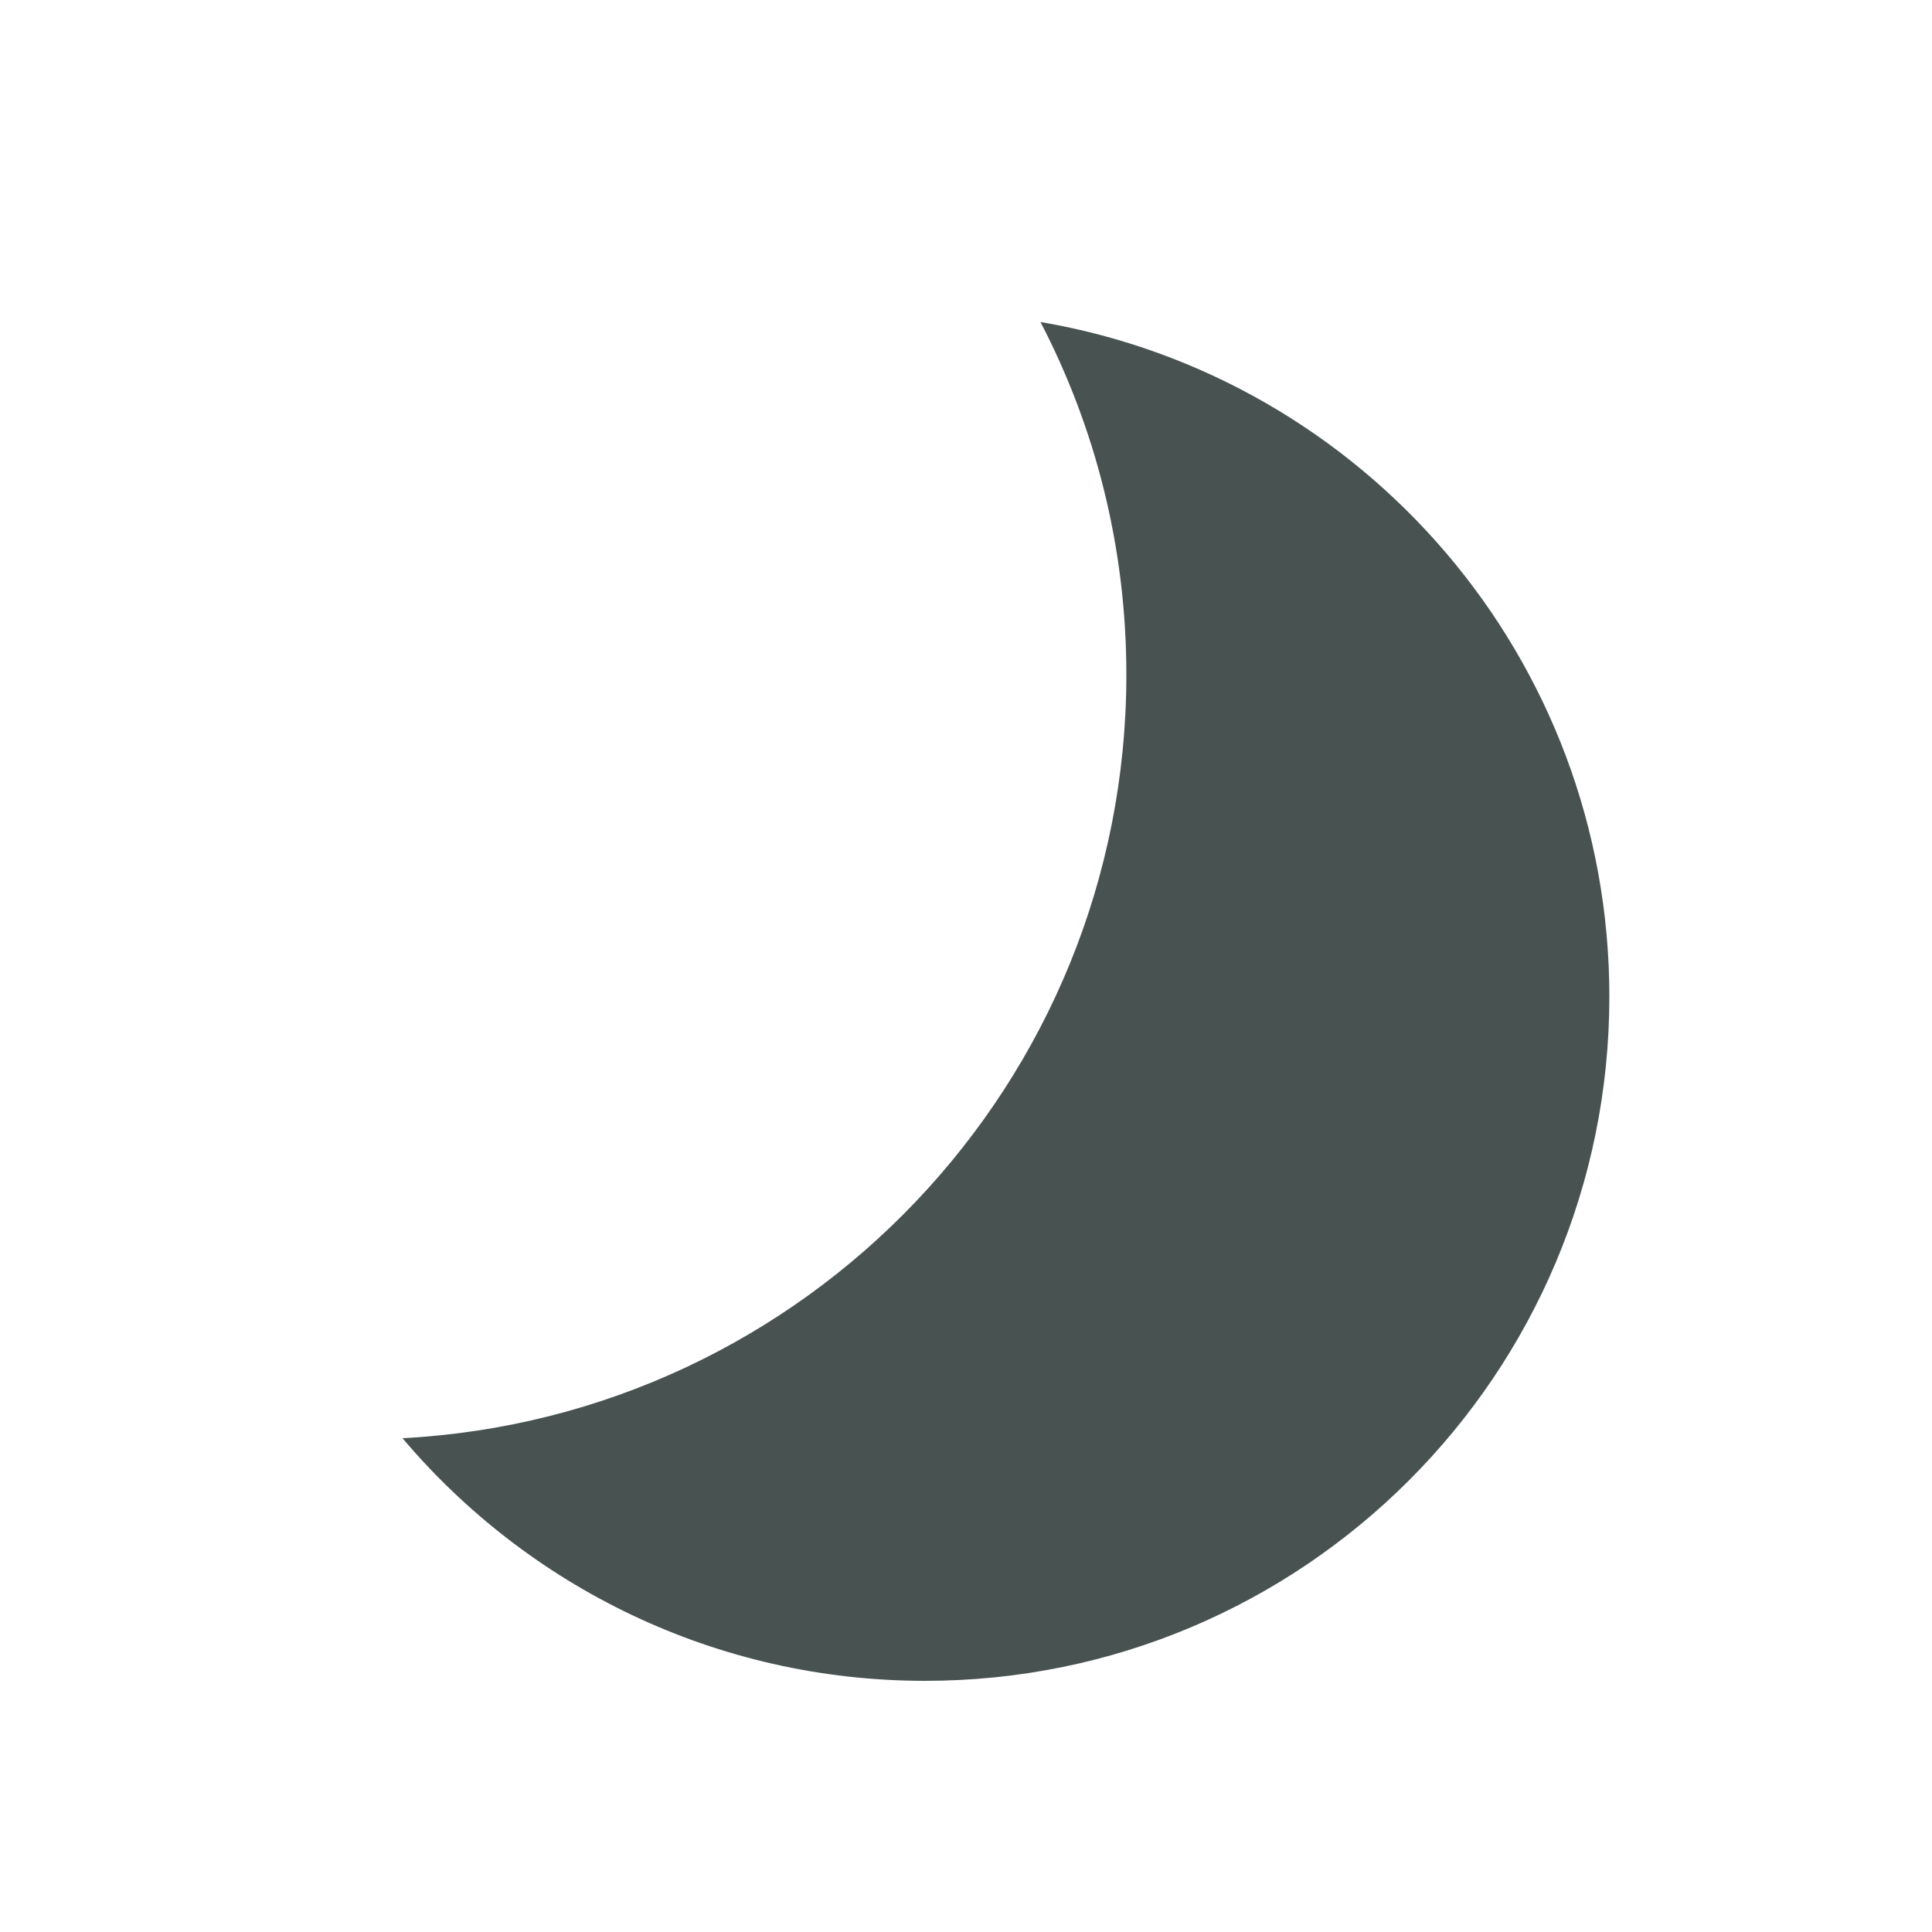
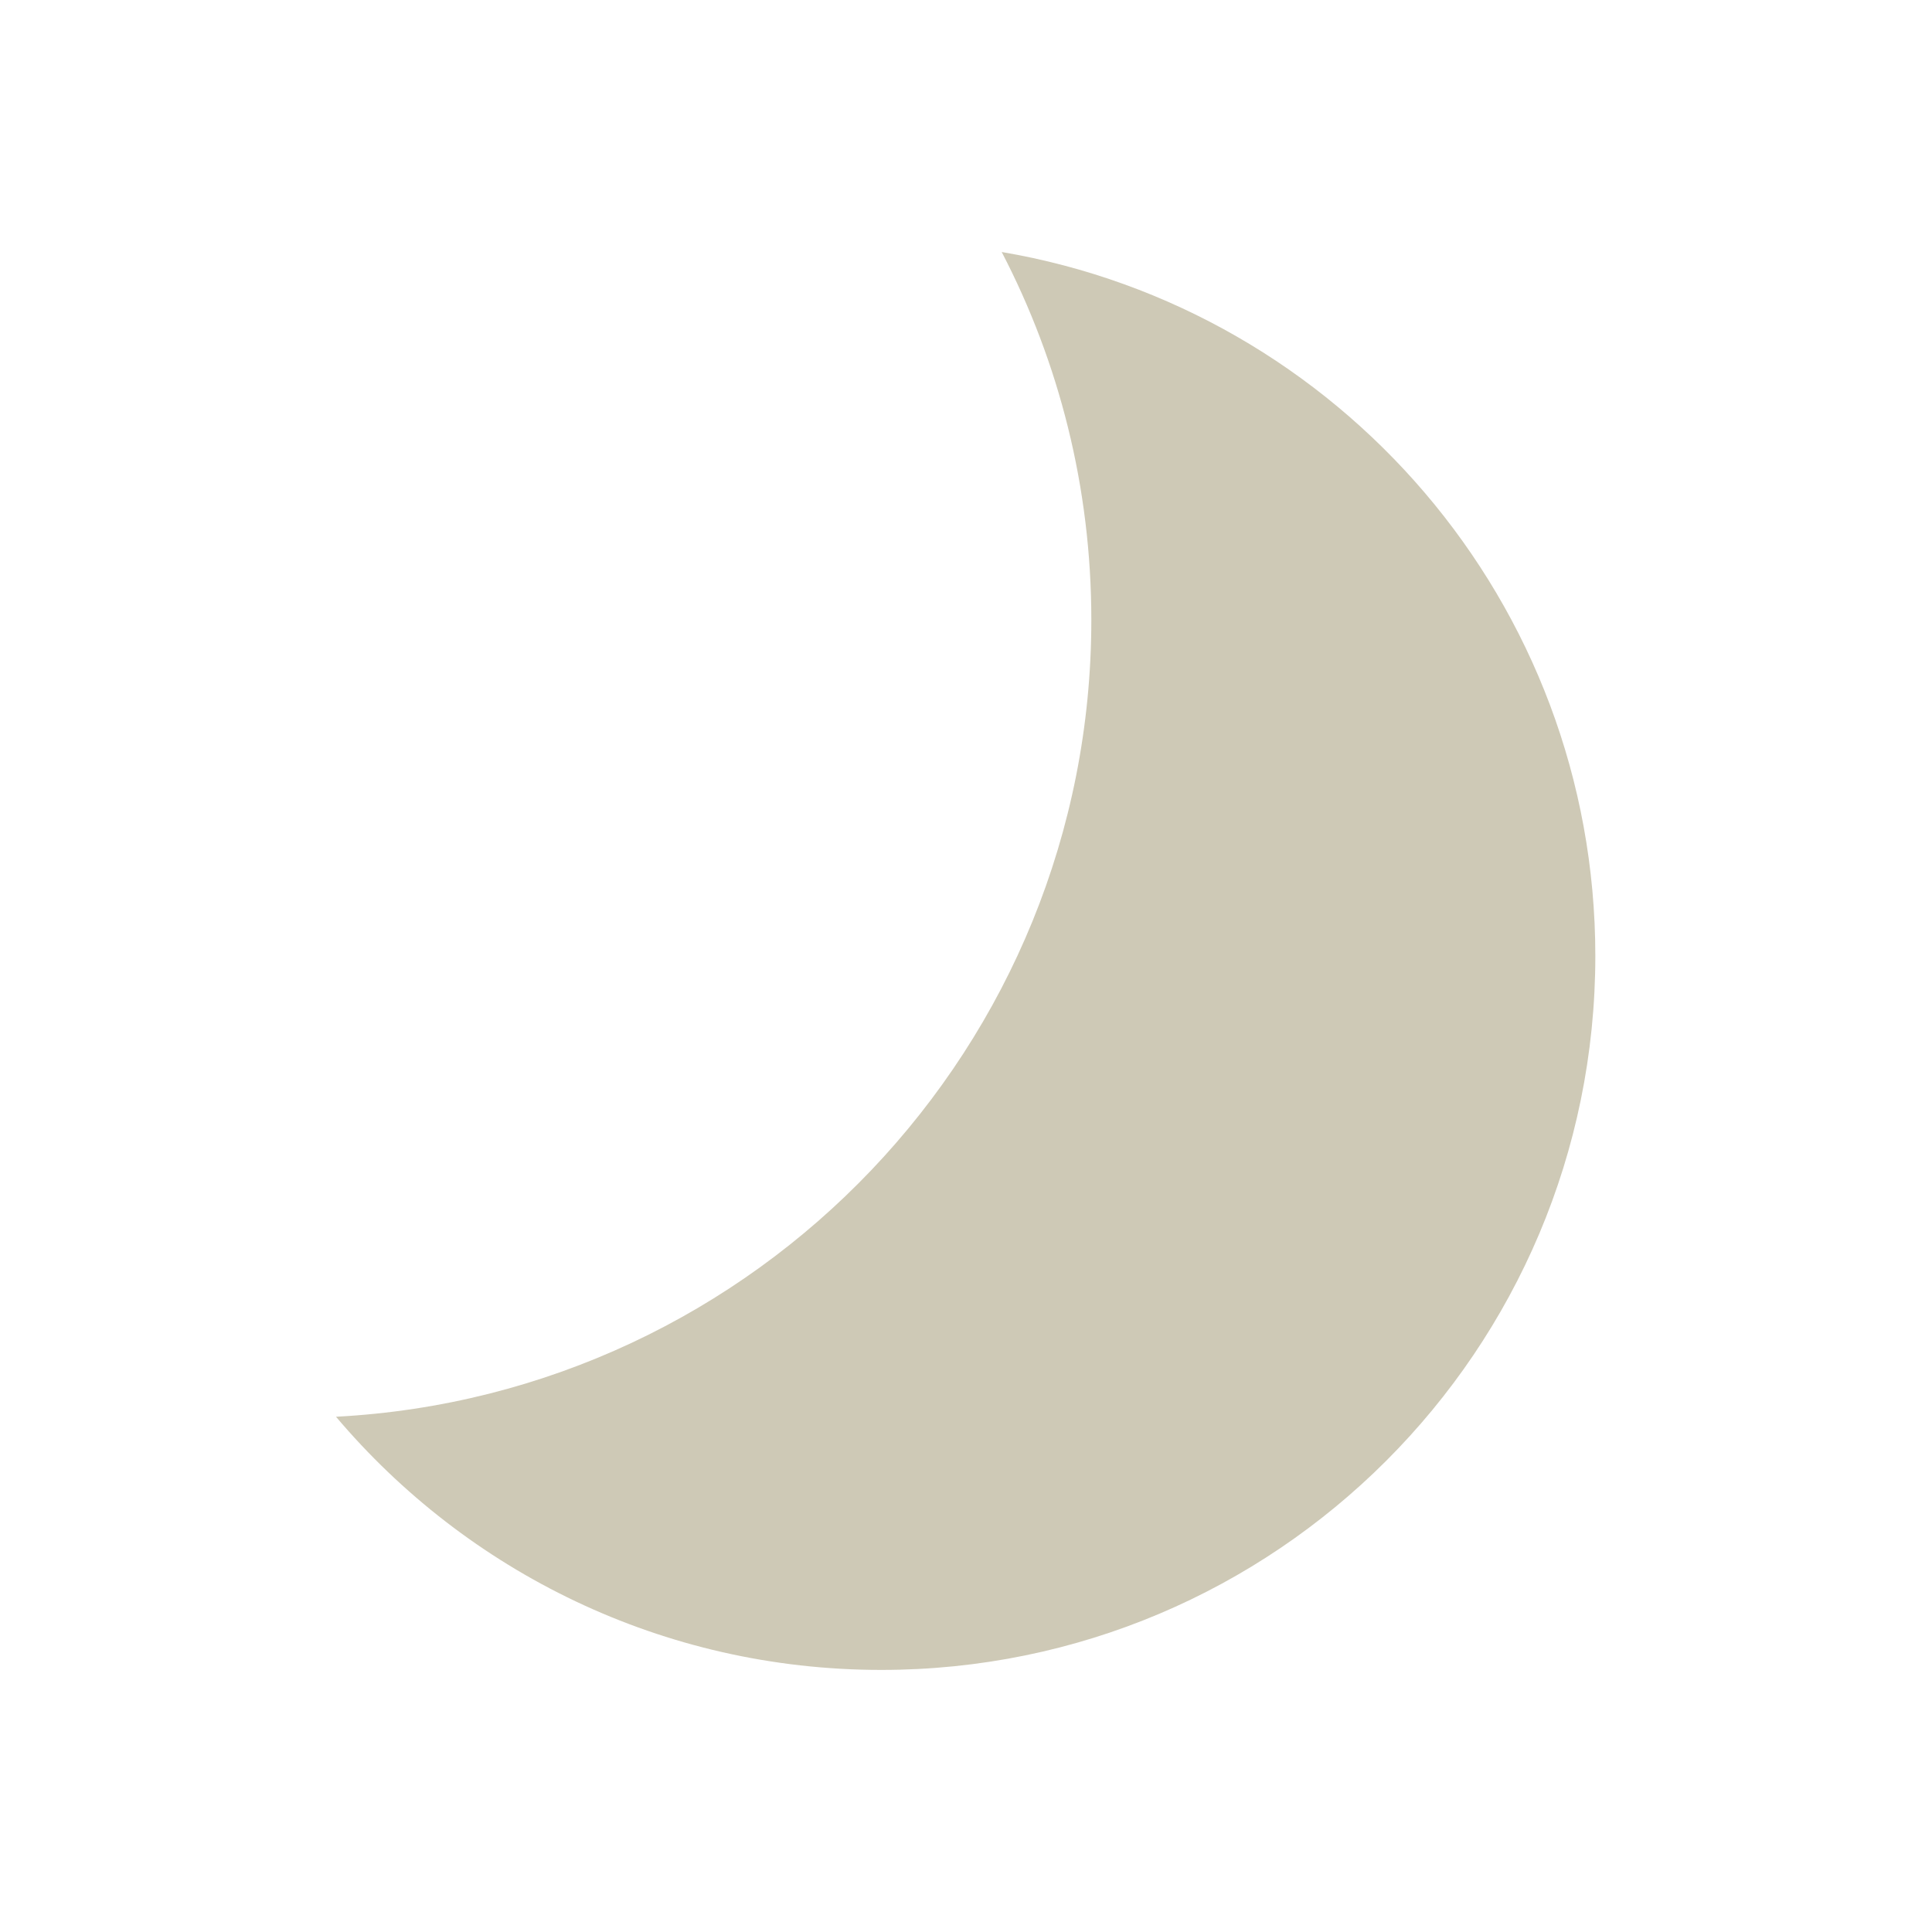
- <svg xmlns="http://www.w3.org/2000/svg" width="24" height="24" viewBox="0 0 24 24" fill="none">
-   <path d="M5 17.866C10.011 17.603 13.992 13.456 13.992 8.38C13.992 6.8 13.607 5.311 12.925 4C16.937 4.681 19.992 8.174 19.992 12.38C19.992 17.074 16.187 20.88 11.492 20.88C8.889 20.88 6.559 19.71 5 17.866Z" fill="#485351" />
+ <svg xmlns="http://www.w3.org/2000/svg" width="23" height="23" viewBox="0 0 23 23" fill="none">
+   <path d="M4 16.866C9.011 16.603 12.992 12.456 12.992 7.38C12.992 5.8 12.607 4.311 11.925 3C15.937 3.681 18.992 7.174 18.992 11.38C18.992 16.074 15.187 19.88 10.492 19.88C7.889 19.88 5.559 18.71 4 16.866Z" fill="#CEC9B6" />
</svg>
